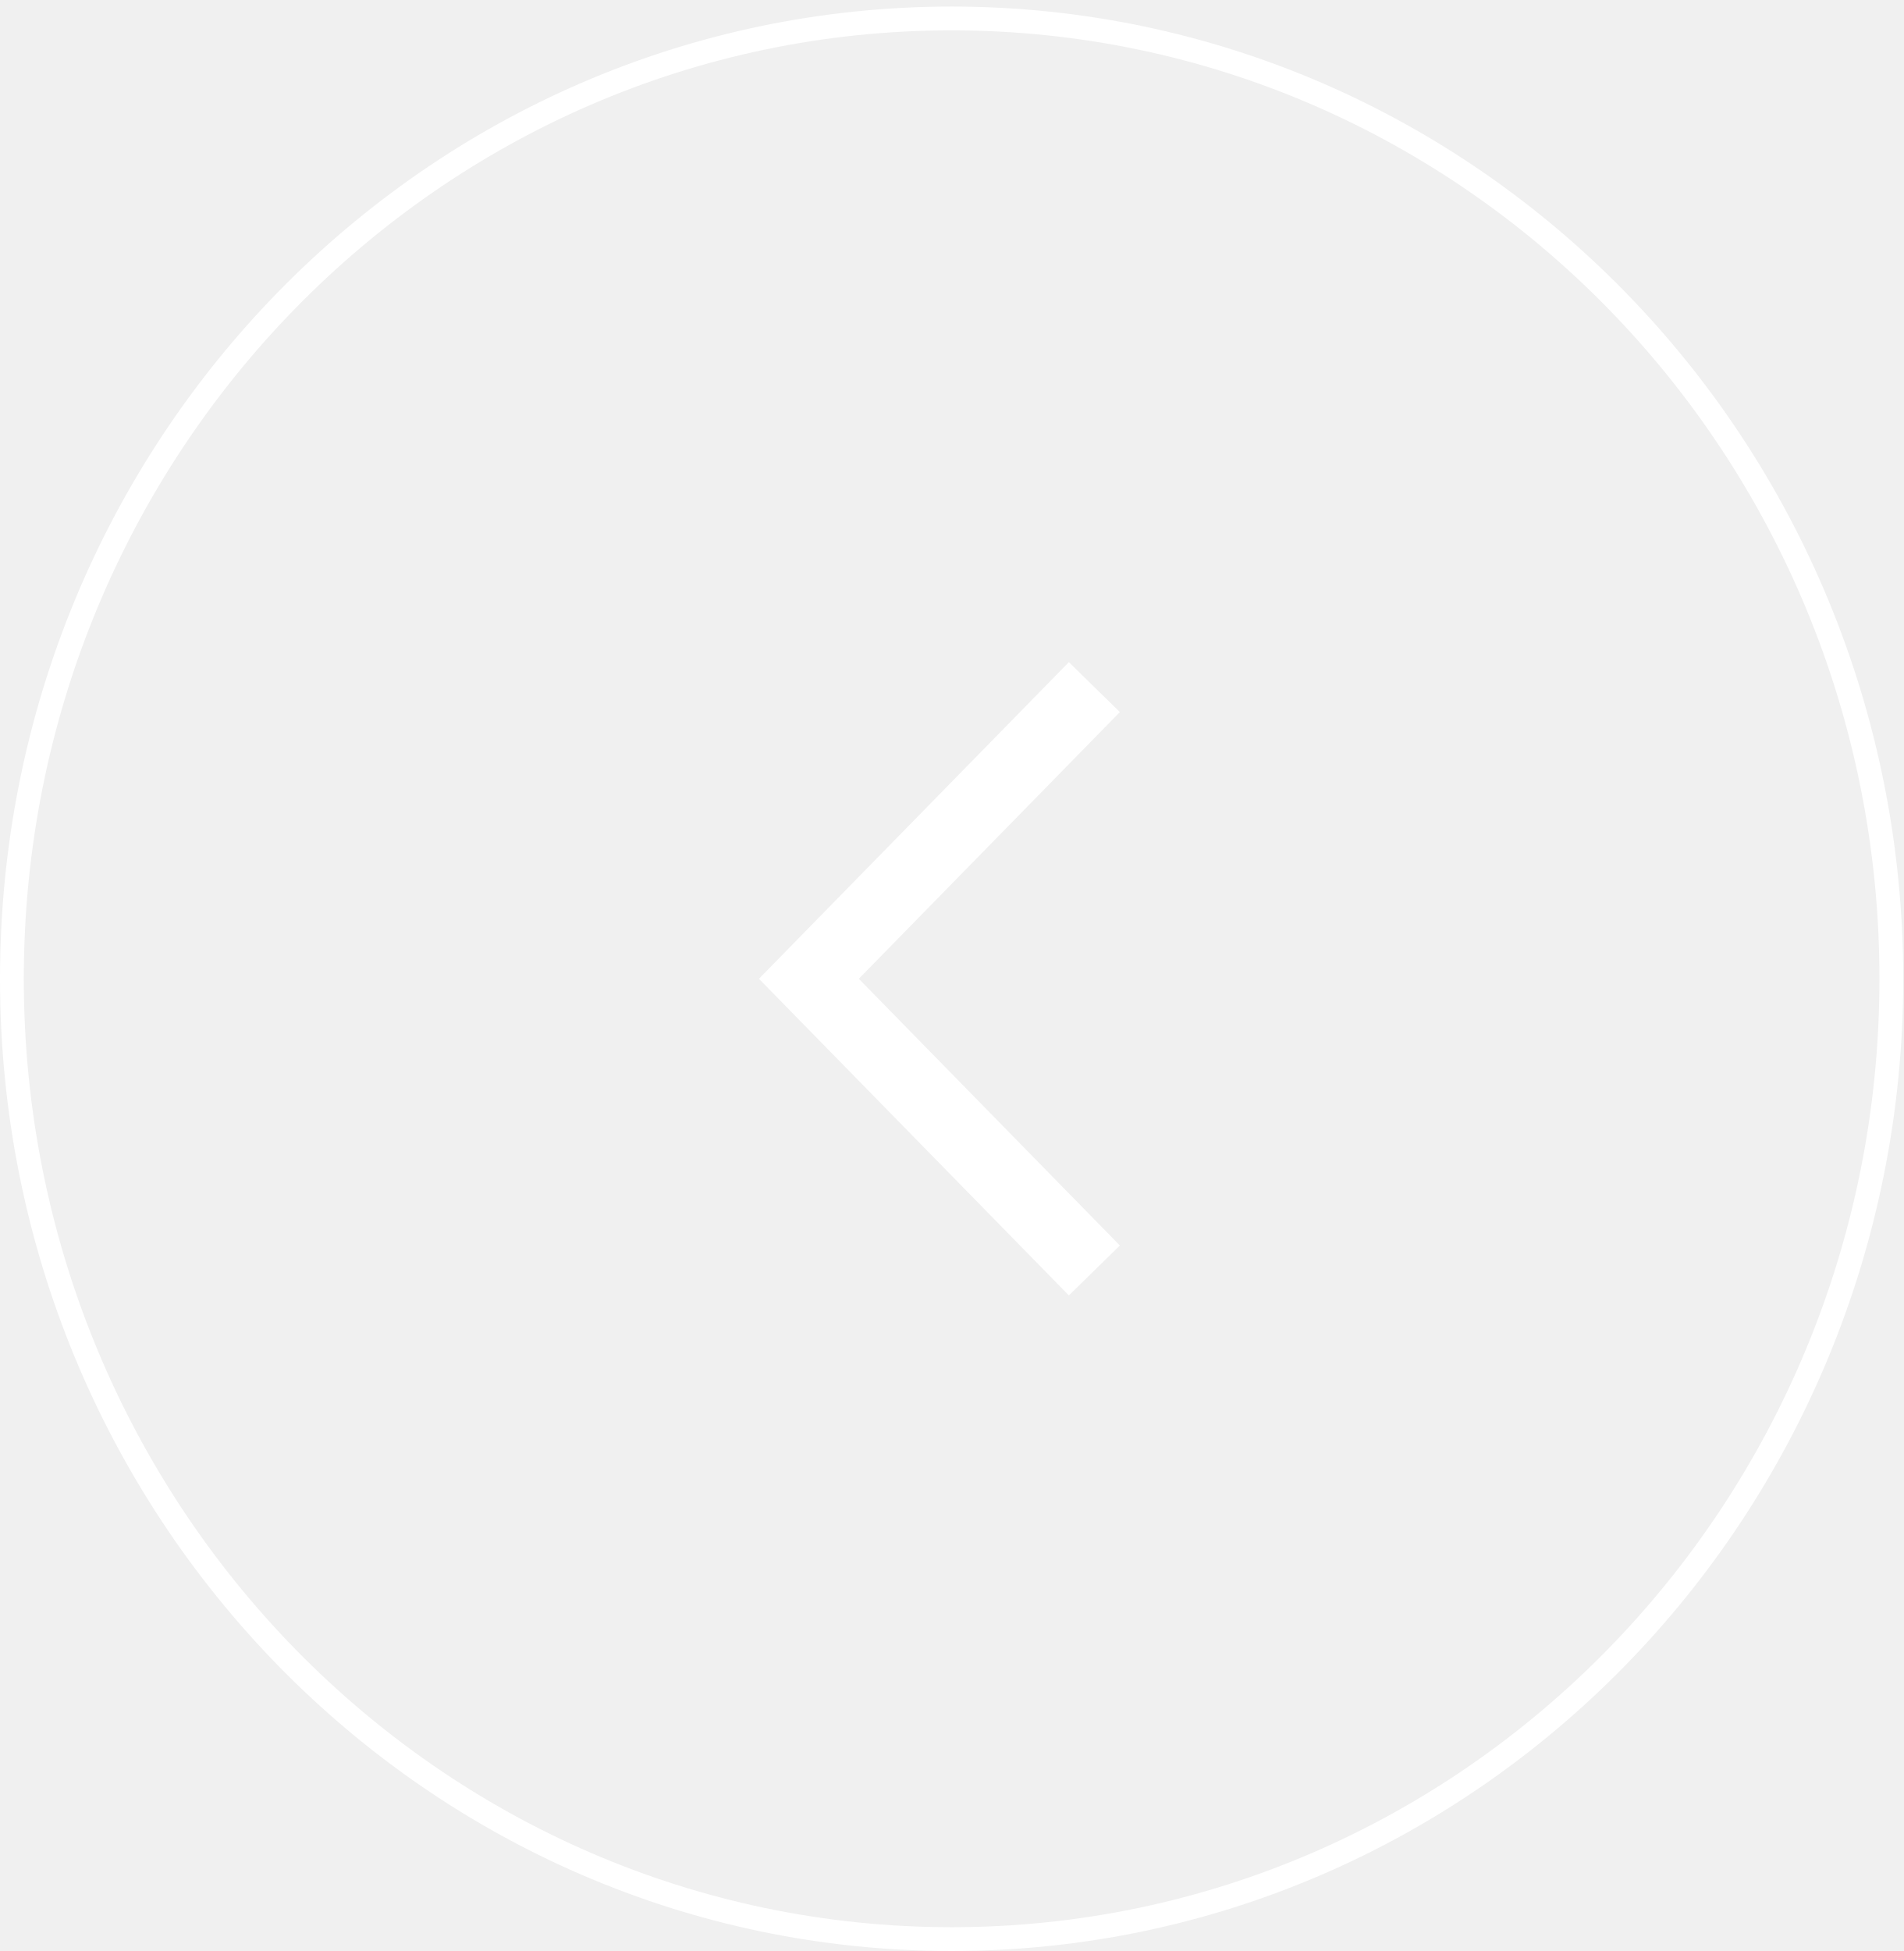
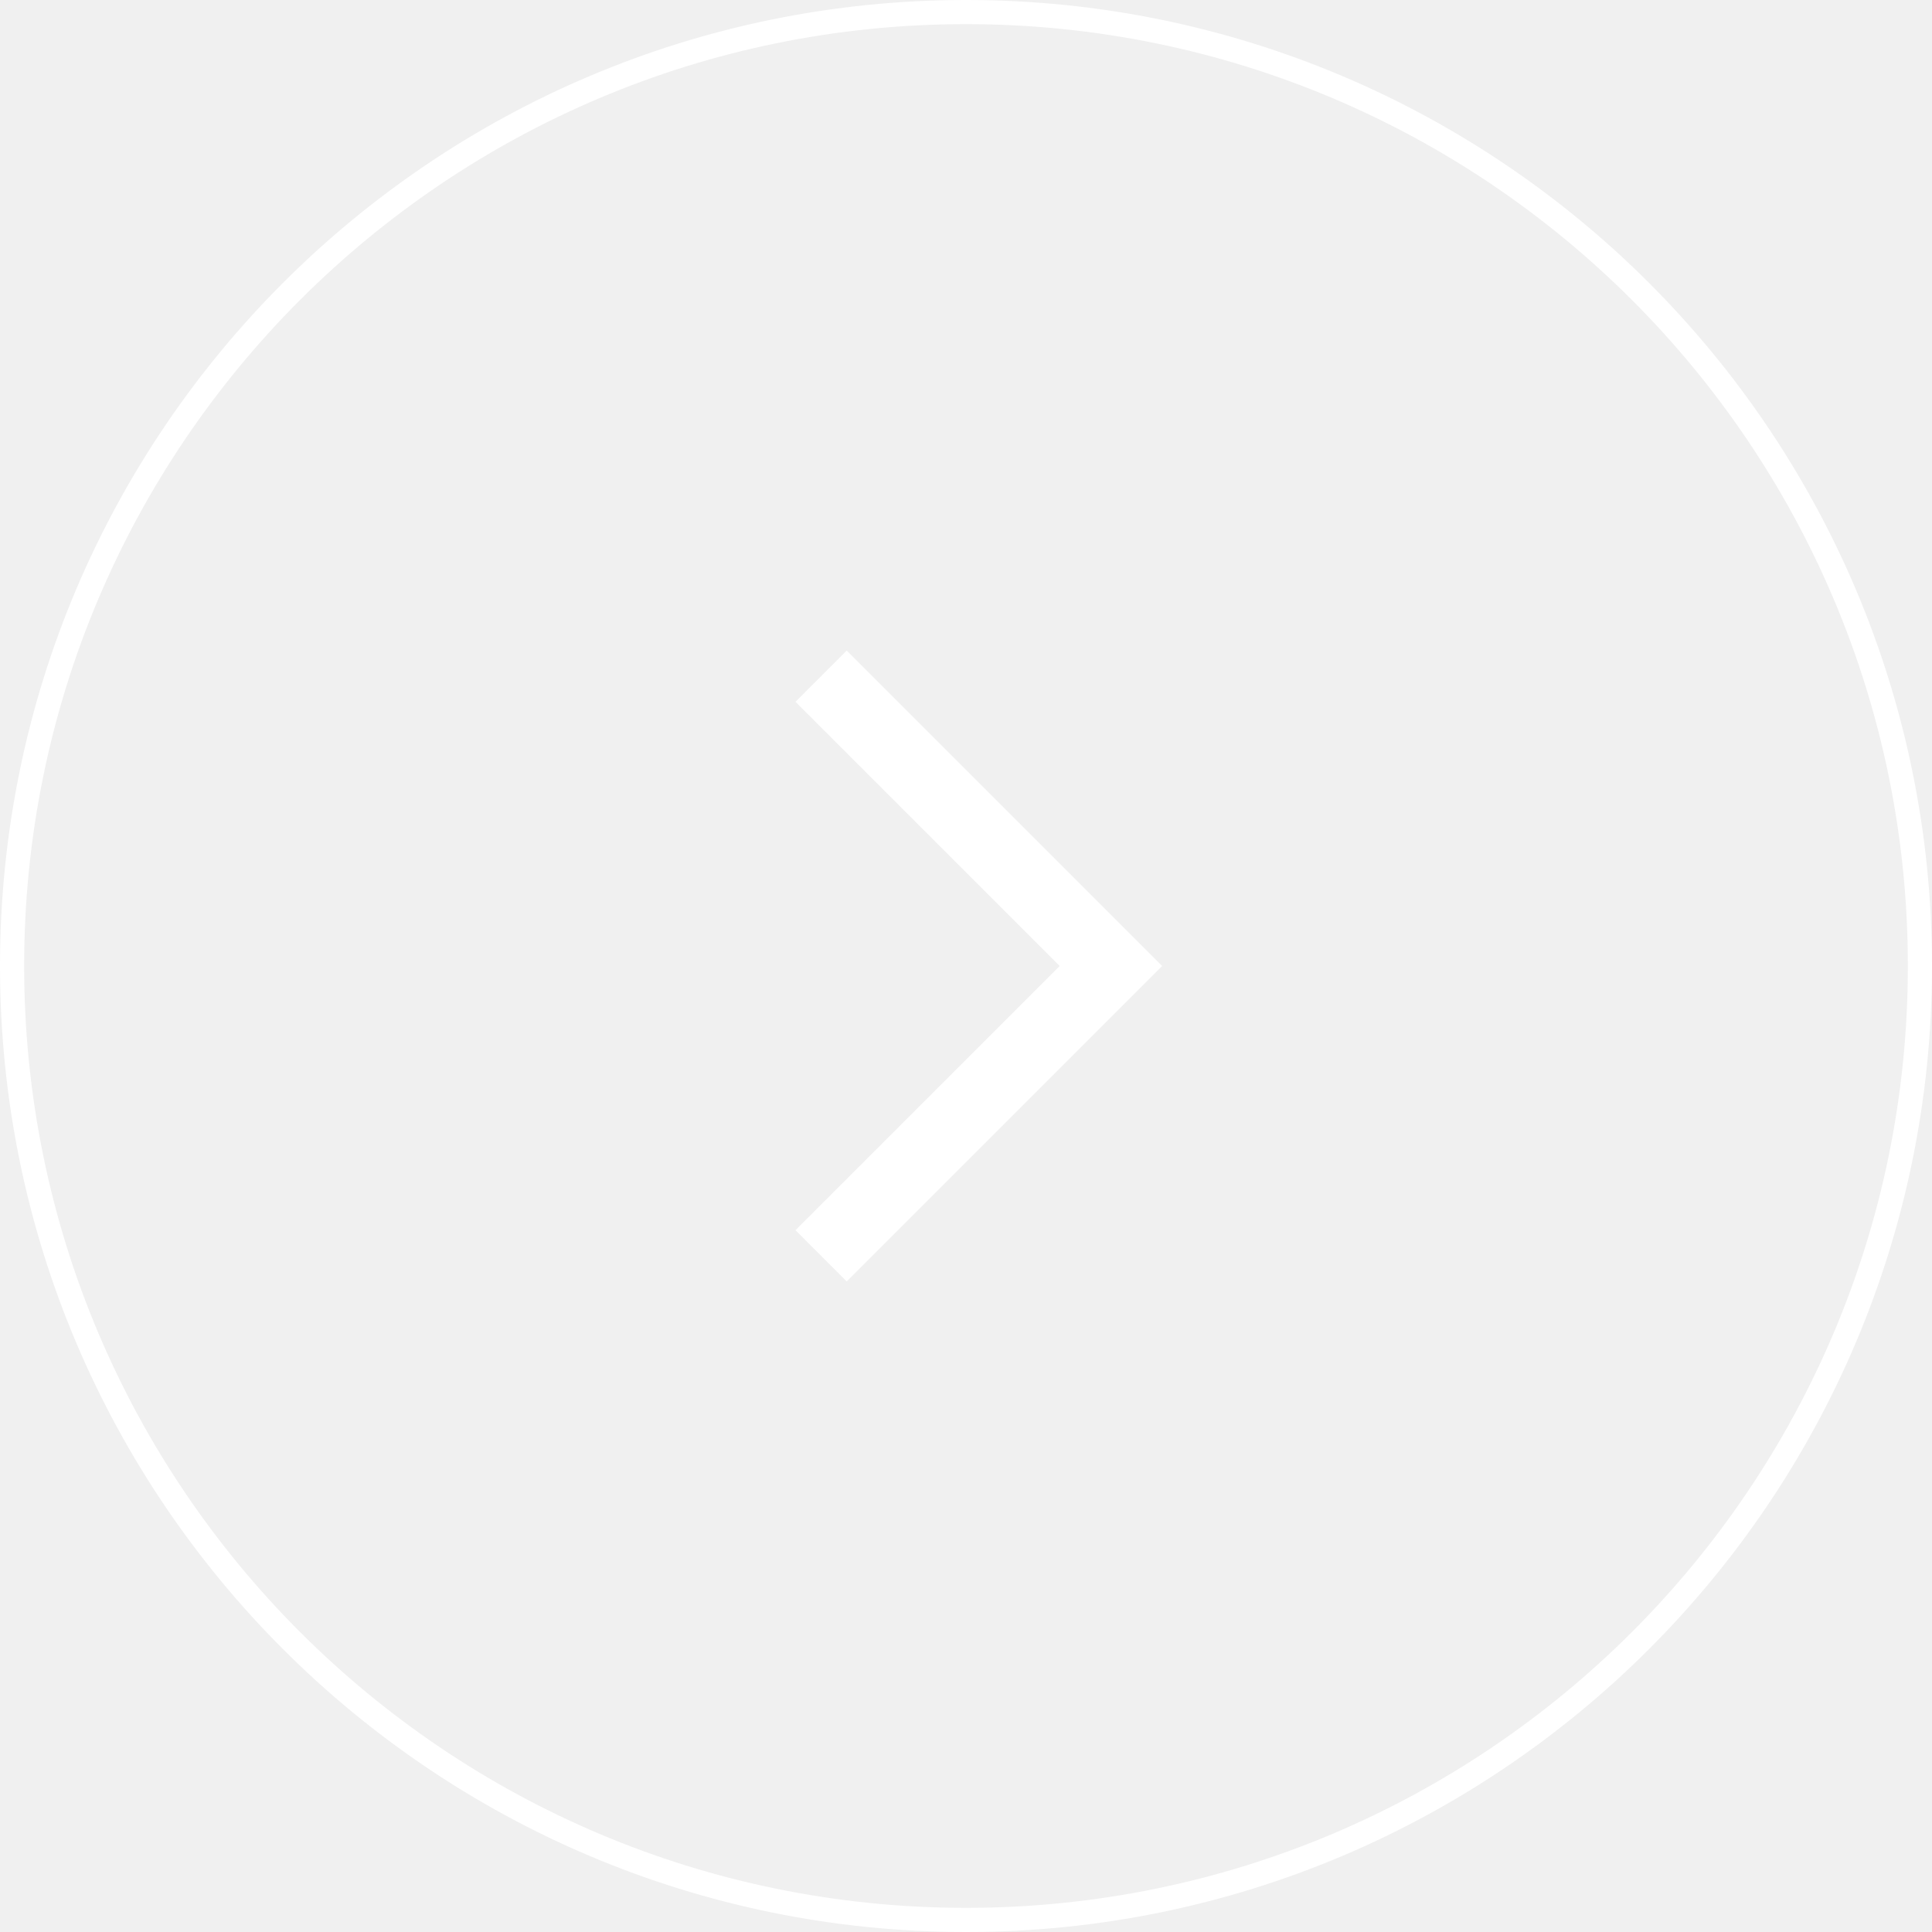
- <svg xmlns="http://www.w3.org/2000/svg" width="80" height="82" viewBox="0 0 80 82" fill="none">
-   <path d="M0.5 41.138C0.5 18.837 18.195 0.776 40 0.776C61.805 0.776 79.5 18.837 79.5 41.138C79.5 63.439 61.805 81.5 40 81.5C18.195 81.5 0.5 63.439 0.5 41.138Z" stroke="white" />
-   <path d="M46 53.397L34 41.138L46 28.879" stroke="white" stroke-width="3" />
+ <svg xmlns="http://www.w3.org/2000/svg" width="80" height="80" viewBox="0 0 80 80" fill="none">
+   <circle cx="40" cy="40" r="39.5" stroke="white" />
+   <path d="M34 28L46 40L34 52" stroke="white" stroke-width="3" />
</svg>
